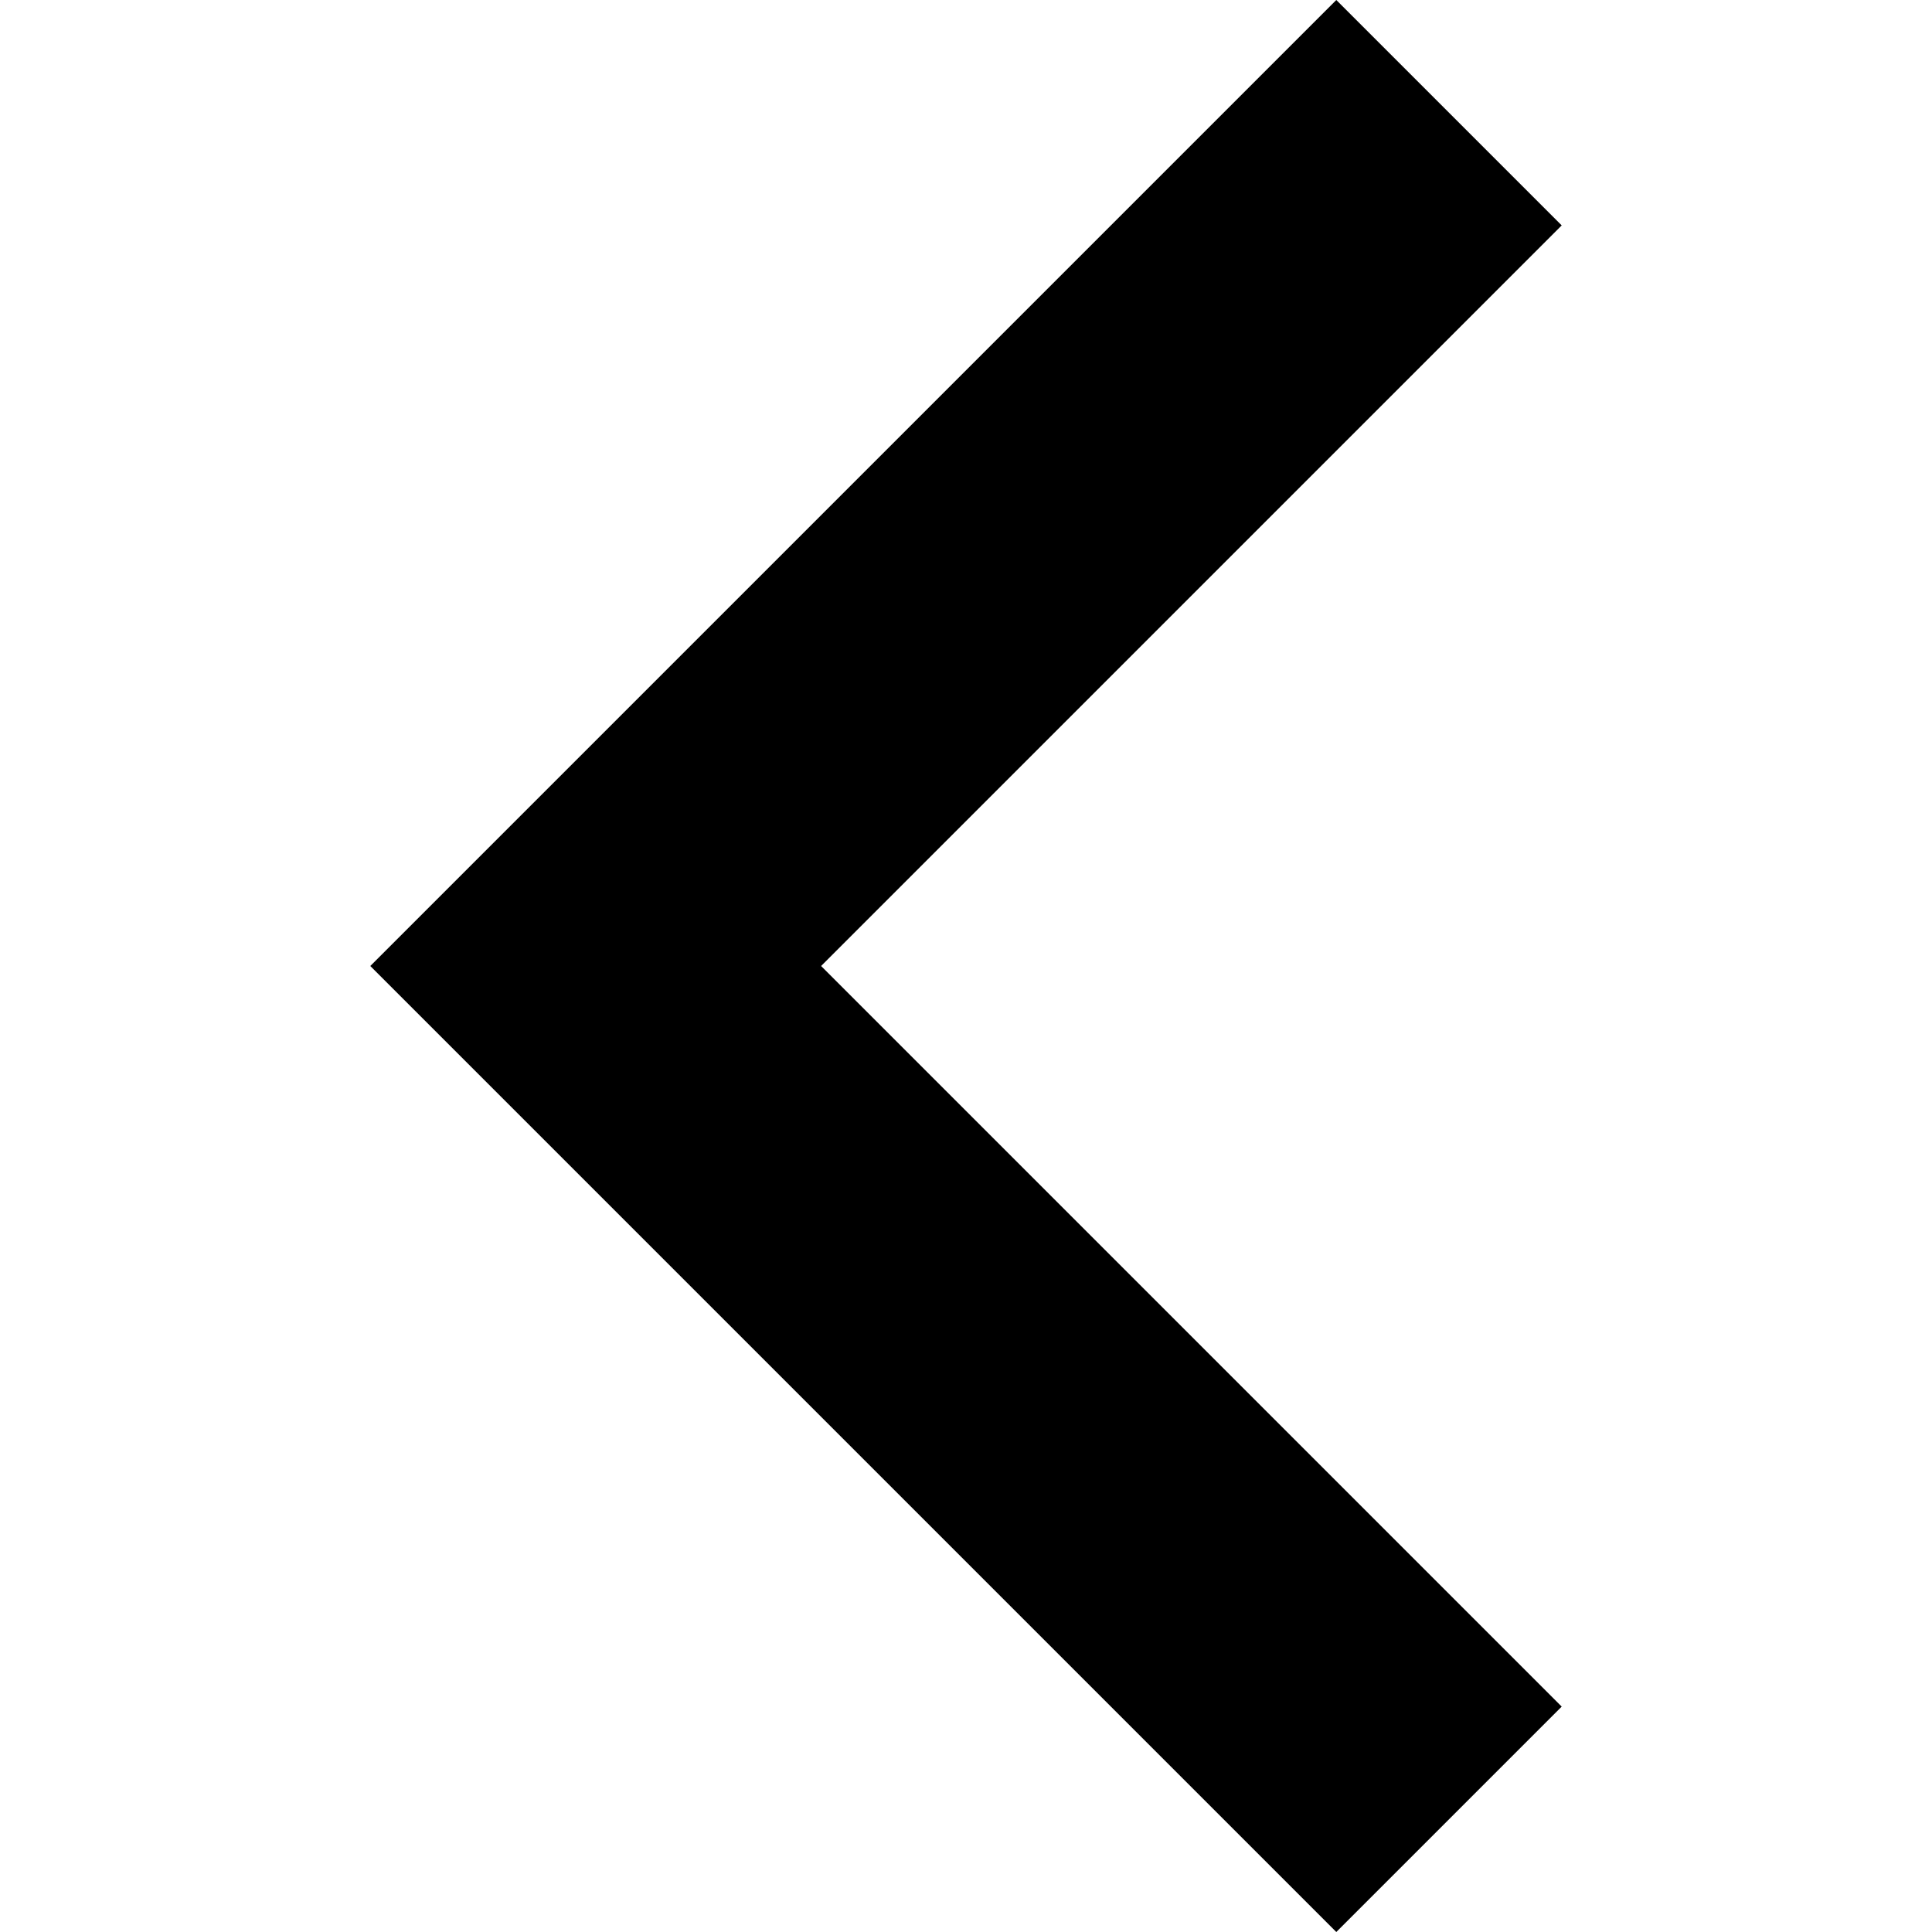
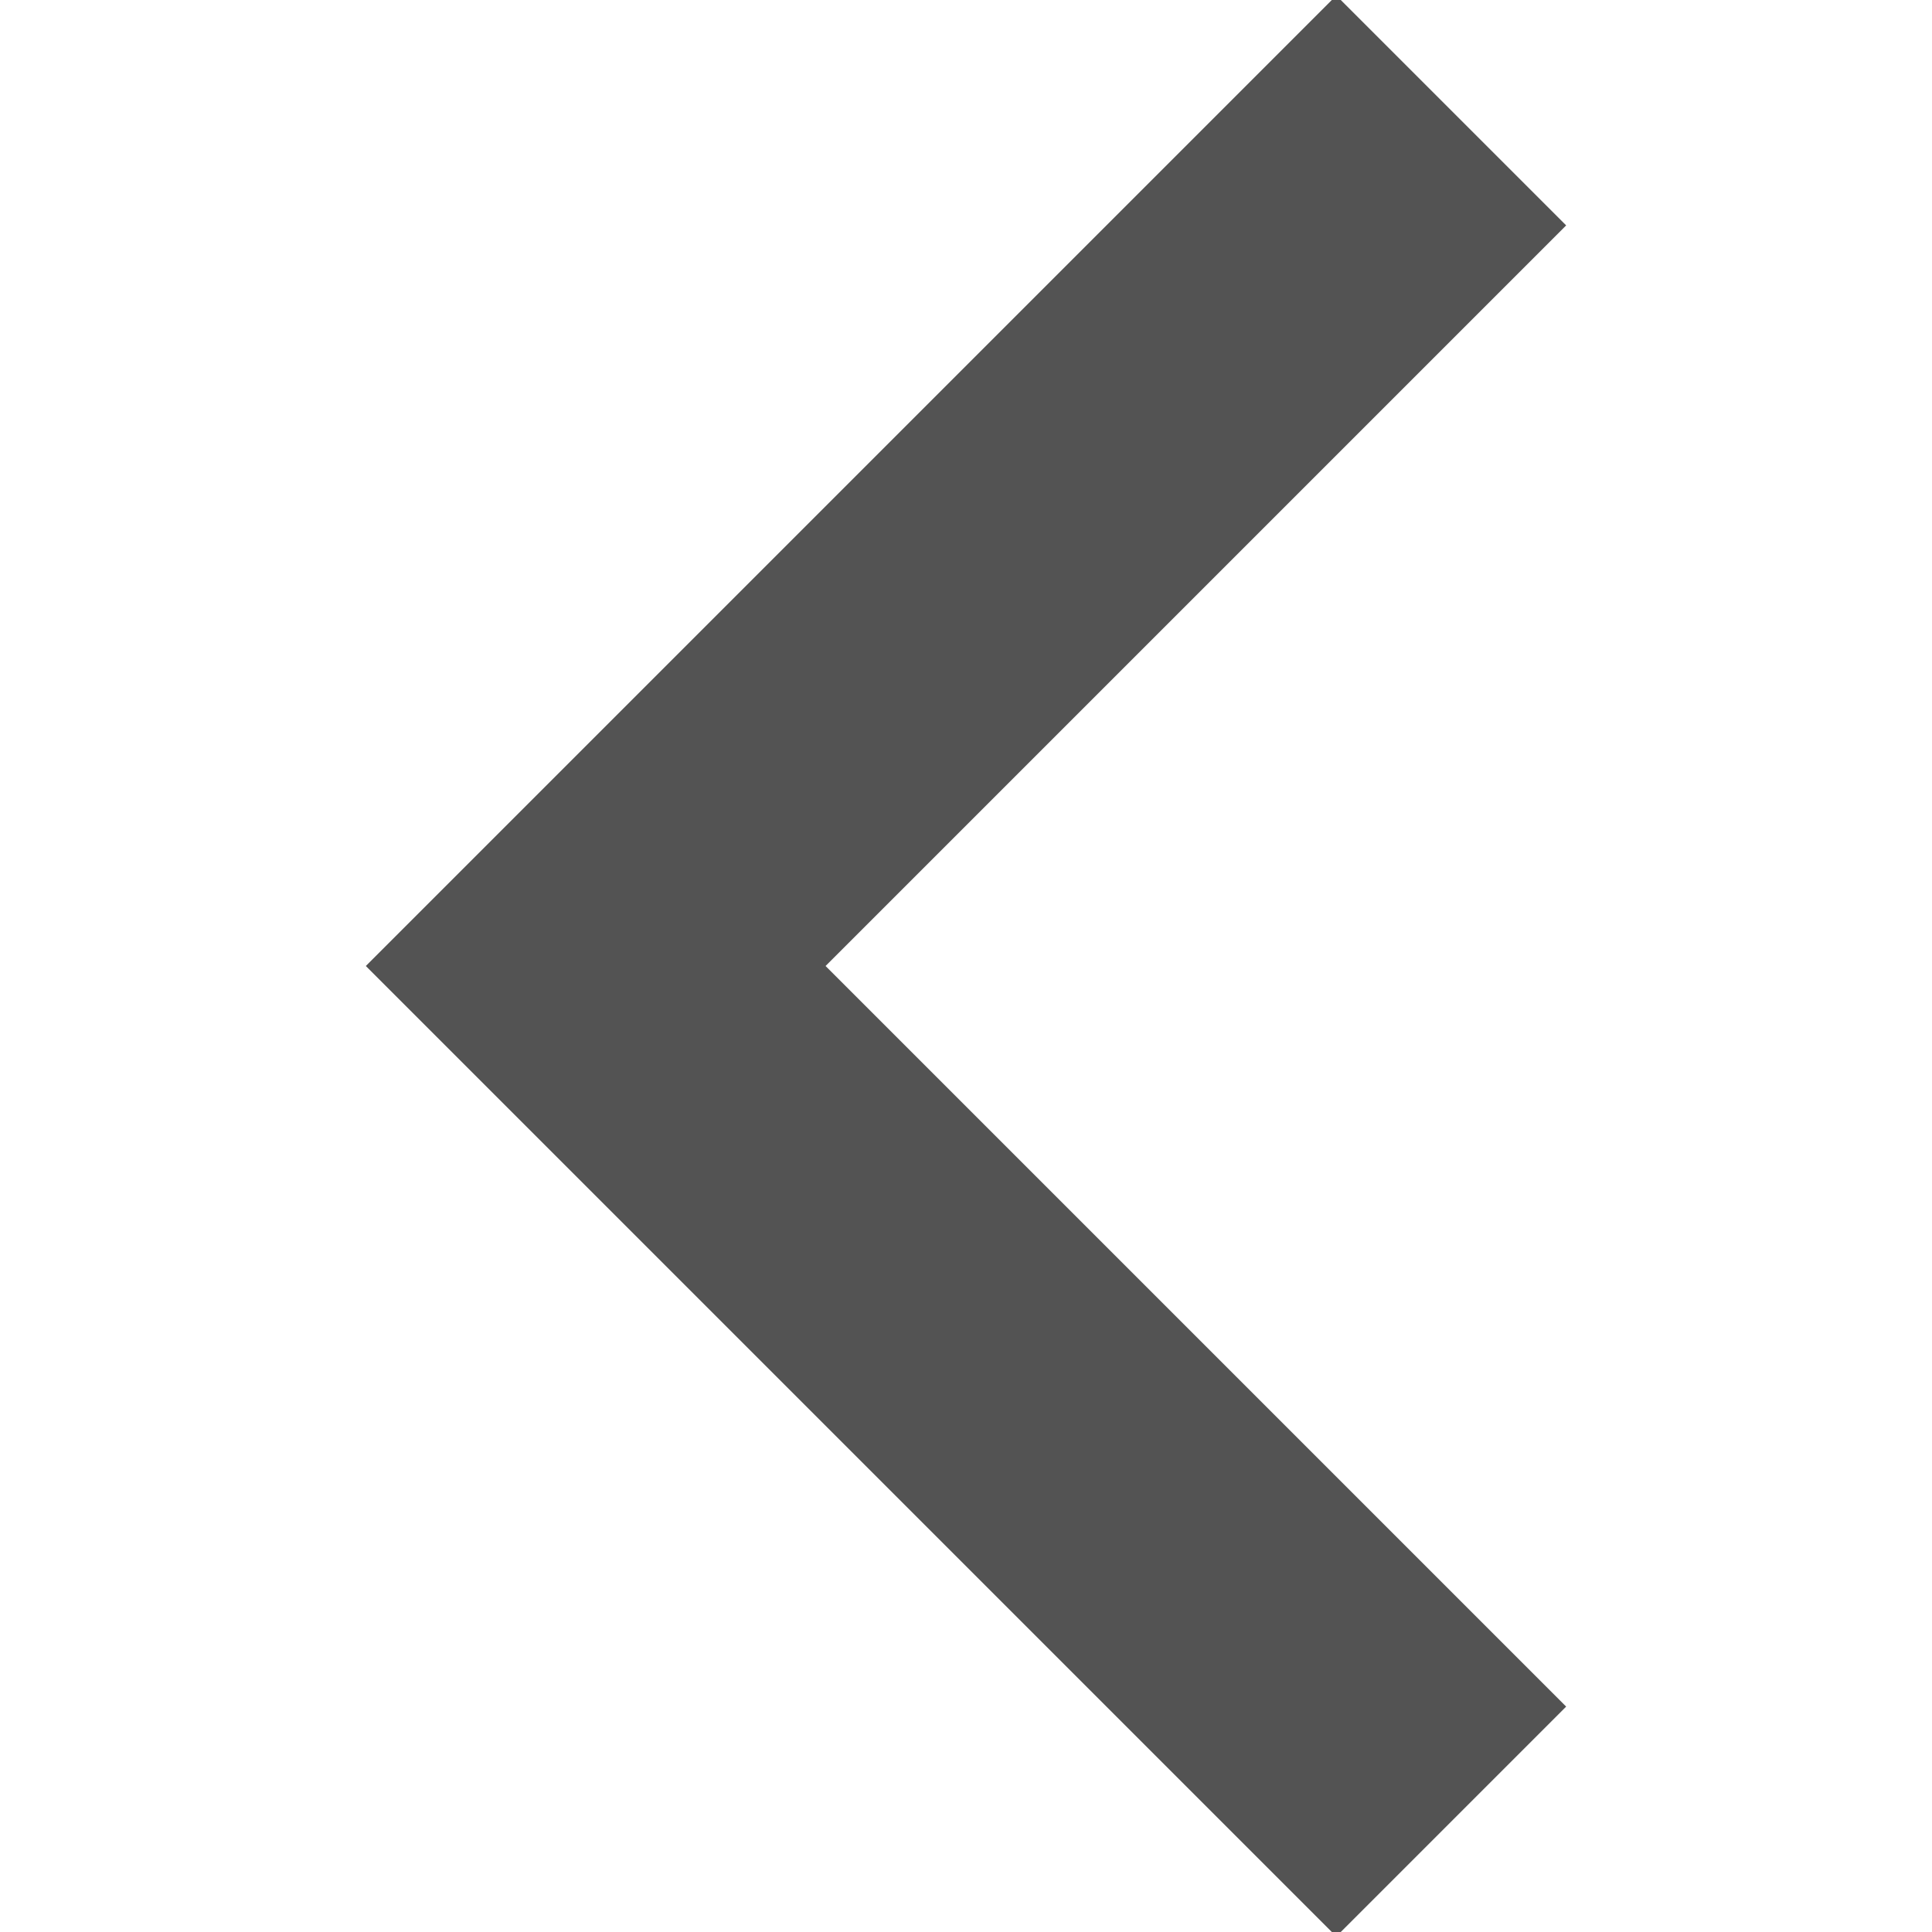
<svg xmlns="http://www.w3.org/2000/svg" version="1.1" id="Capa_1" x="0px" y="0px" width="306px" height="306px" viewBox="0 0 306 306" style="enable-background:new 0 0 306 306;" xml:space="preserve">
  <g>
    <g id="chevron-left">
-       <polygon points="247.35,35.7 211.65,0 58.65,153 211.65,306 247.35,270.3 130.05,153   " />
+       <polygon fill="#535353" stroke="#535353" points="247.35,35.7 211.65,0 58.65,153 211.65,306 247.35,270.3 130.05,153   " />
    </g>
  </g>
  <g>
</g>
  <g>
</g>
  <g>
</g>
  <g>
</g>
  <g>
</g>
  <g>
</g>
  <g>
</g>
  <g>
</g>
  <g>
</g>
  <g>
</g>
  <g>
</g>
  <g>
</g>
  <g>
</g>
  <g>
</g>
  <g>
</g>
</svg>
